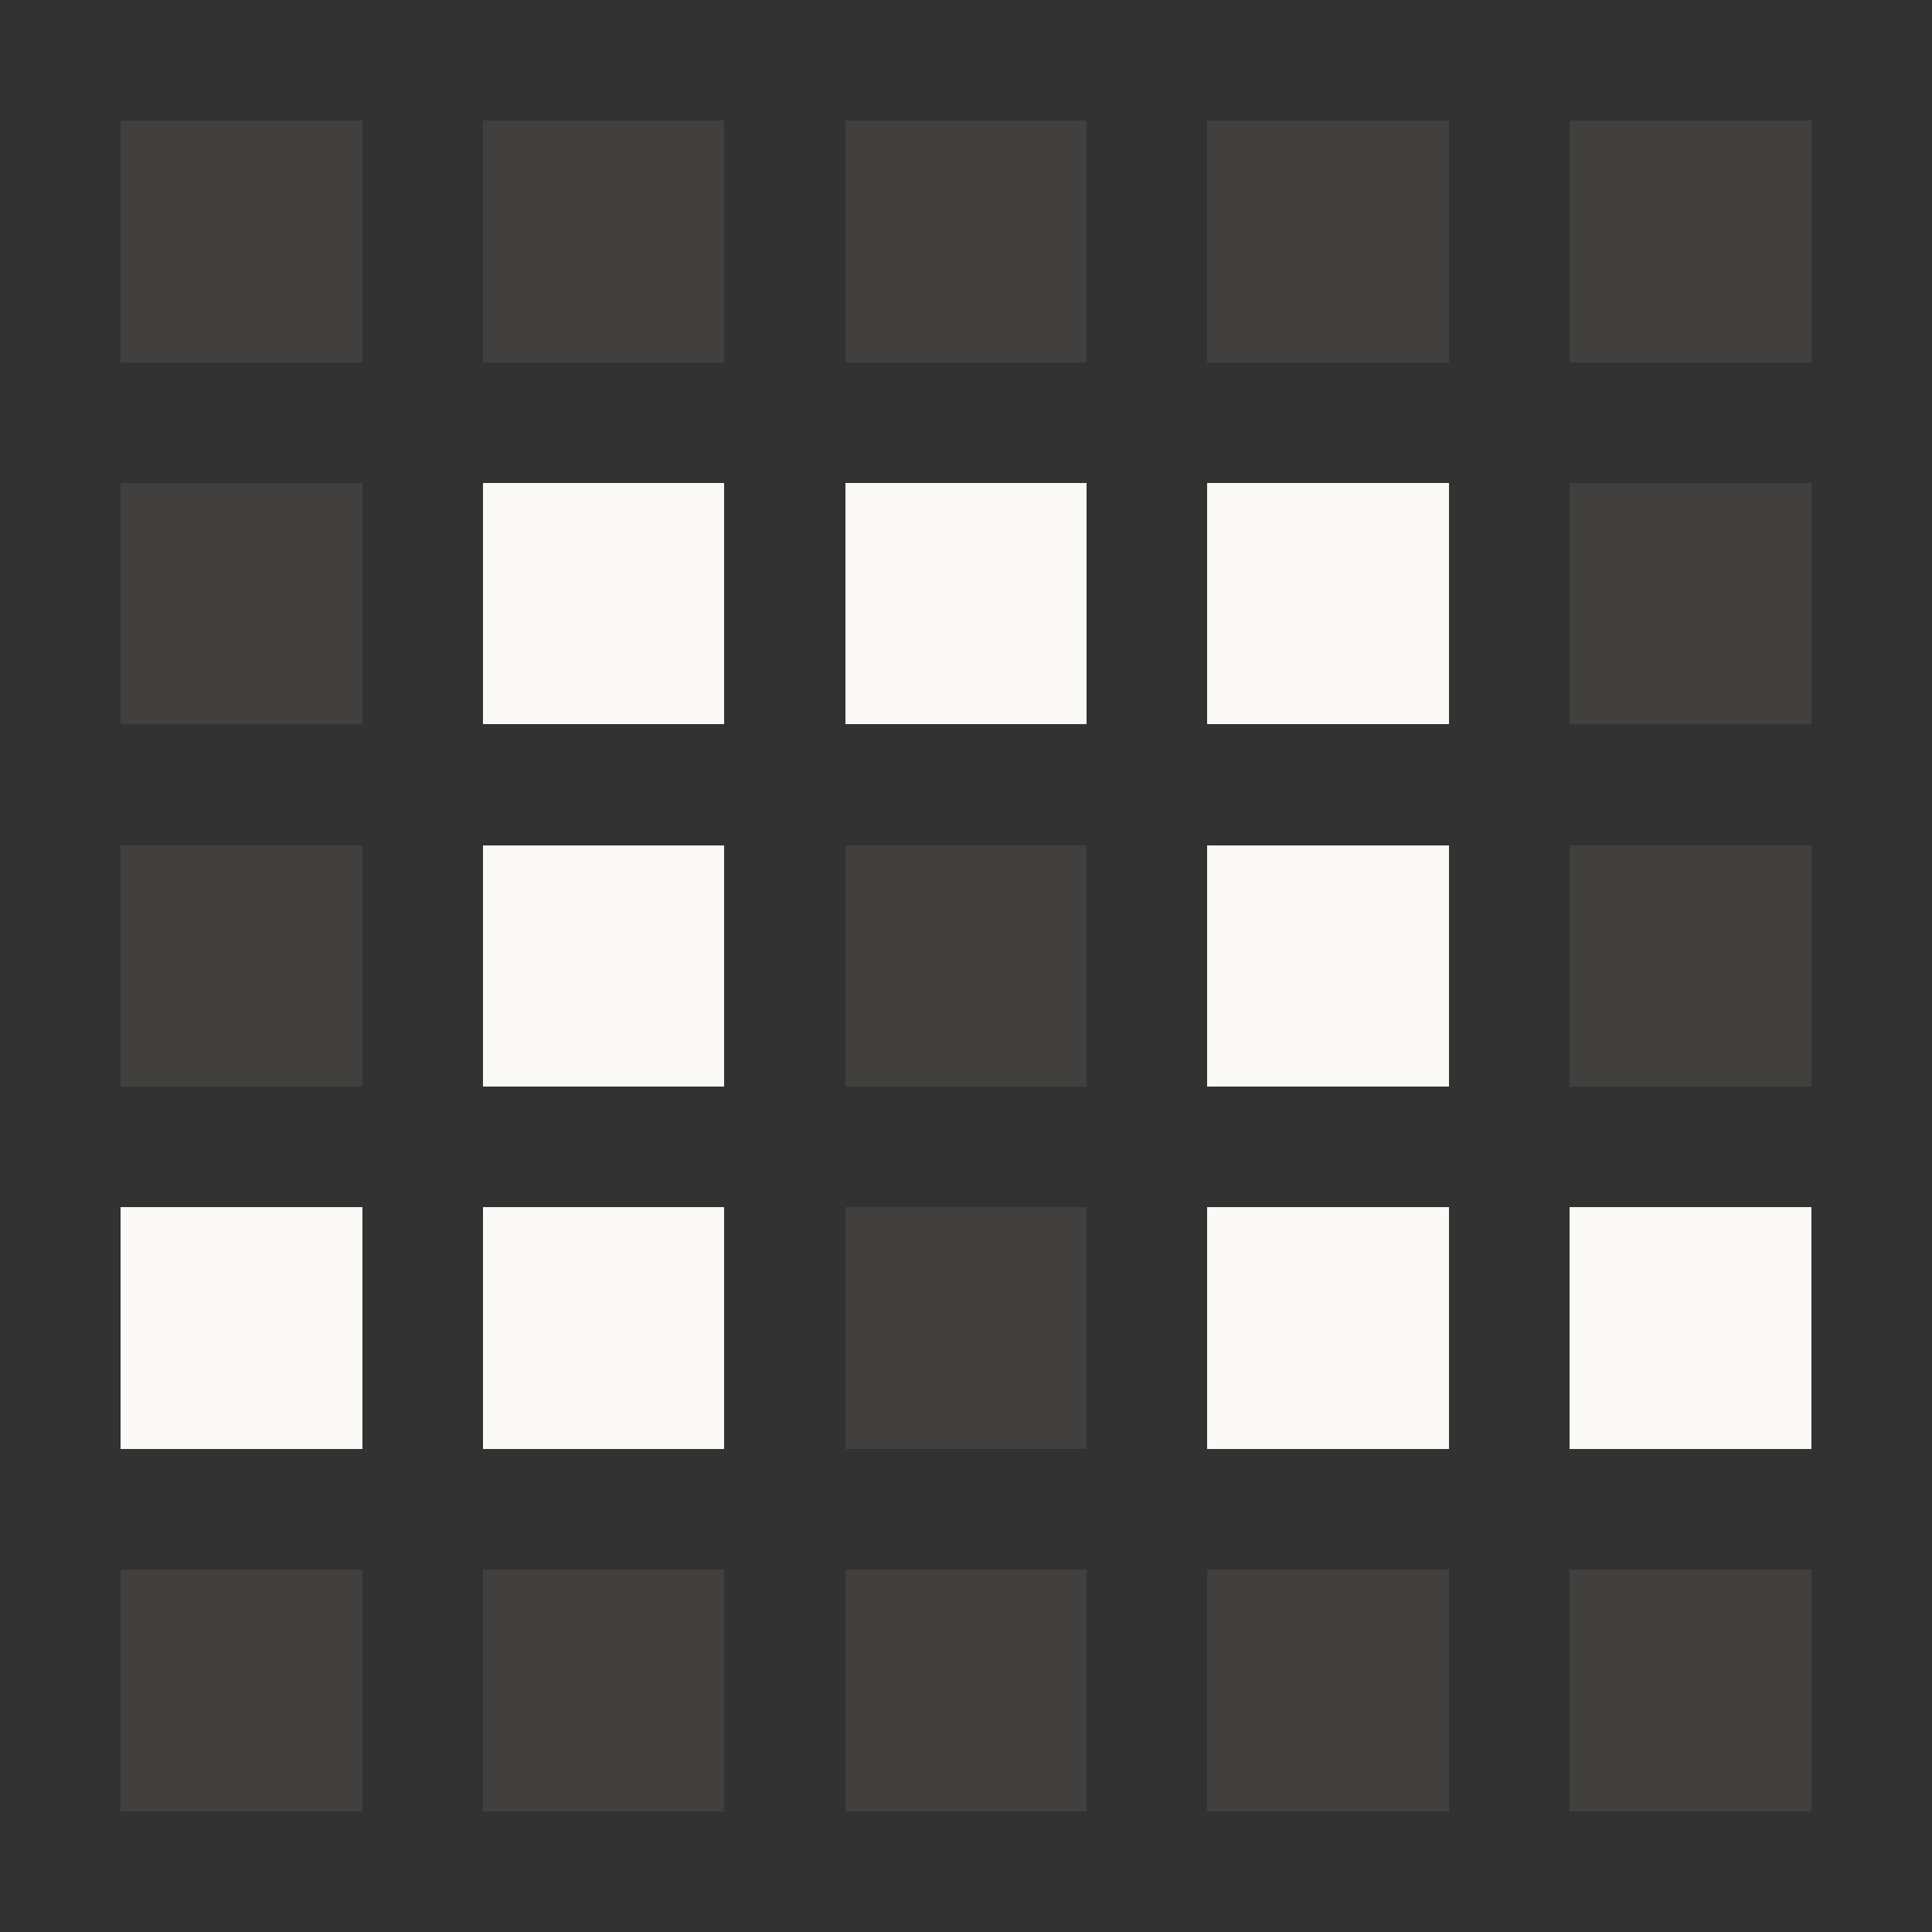
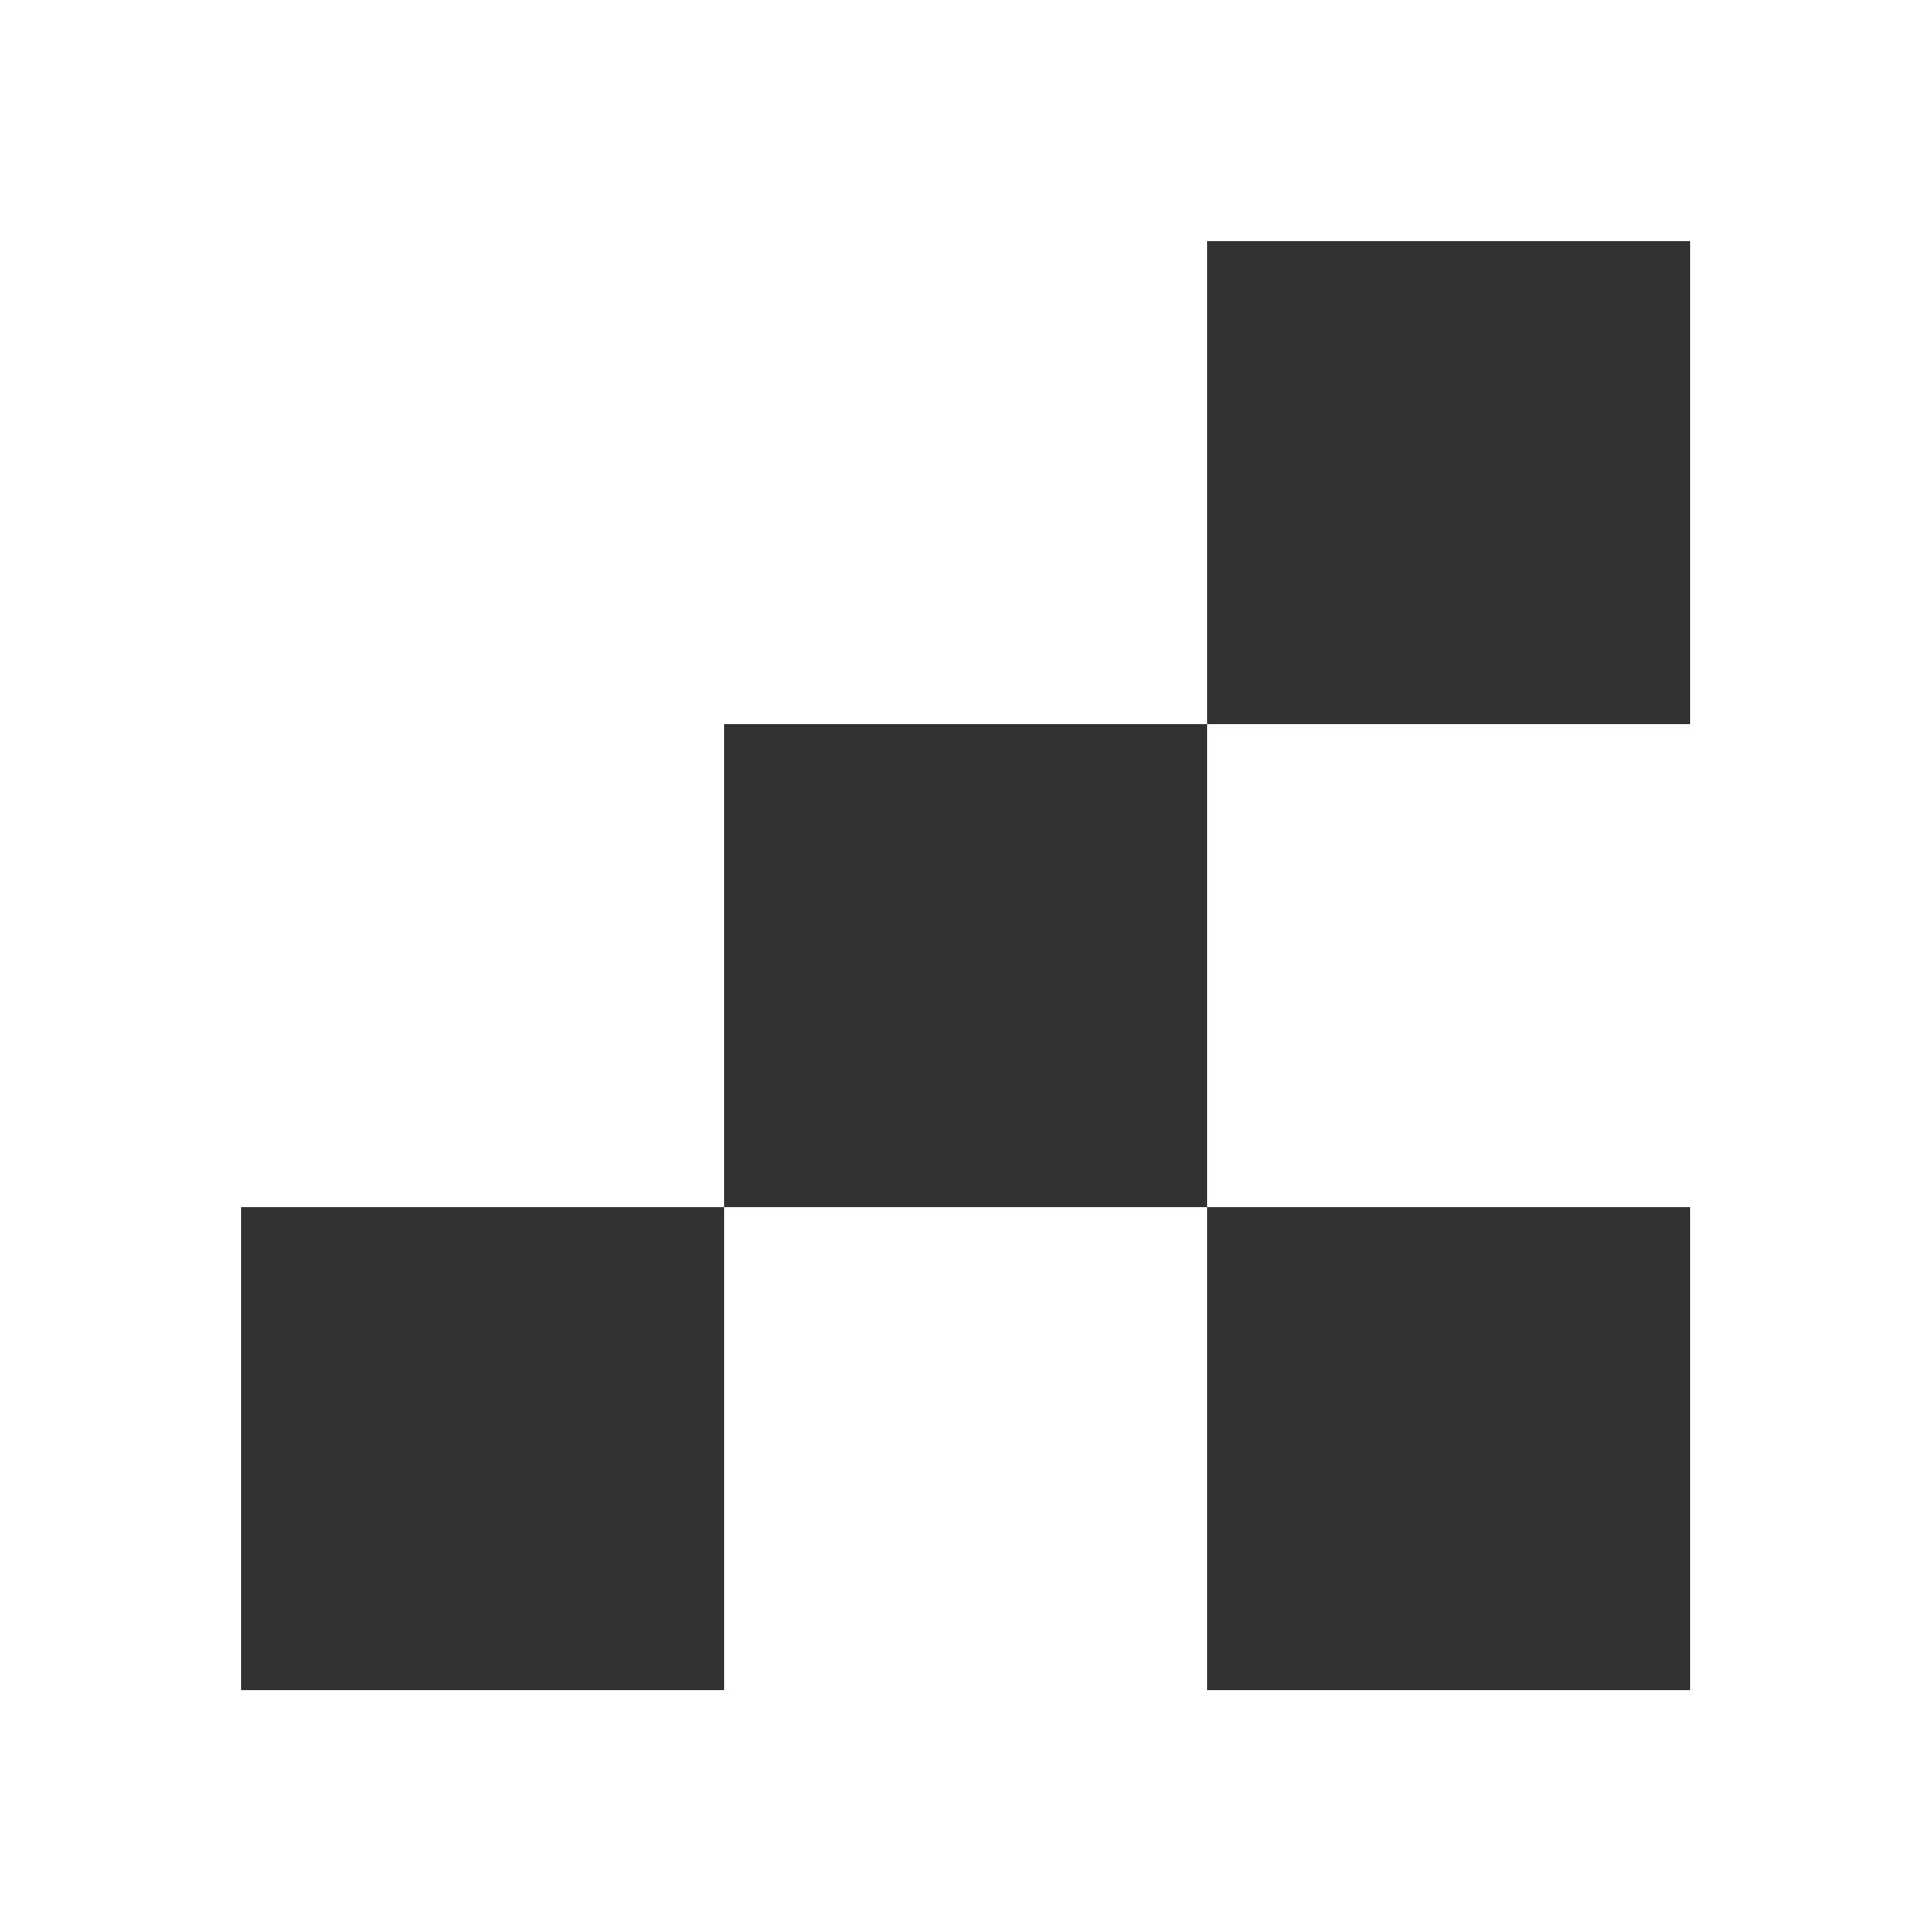
- <svg xmlns="http://www.w3.org/2000/svg" width="16" height="16" viewBox="0 0 32 32" shape-rendering="crispEdges" role="img" aria-label="Porch">
-   <rect width="32" height="32" fill="#323232" />
-   <g fill="#41403E">
-     <rect x="2" y="2" width="4" height="4" />
-     <rect x="8" y="2" width="4" height="4" />
-     <rect x="14" y="2" width="4" height="4" />
-     <rect x="20" y="2" width="4" height="4" />
-     <rect x="26" y="2" width="4" height="4" />
-     <rect x="2" y="8" width="4" height="4" />
-     <rect x="26" y="8" width="4" height="4" />
-     <rect x="2" y="14" width="4" height="4" />
-     <rect x="14" y="14" width="4" height="4" />
-     <rect x="26" y="14" width="4" height="4" />
-     <rect x="14" y="20" width="4" height="4" />
-     <rect x="2" y="26" width="4" height="4" />
-     <rect x="8" y="26" width="4" height="4" />
-     <rect x="14" y="26" width="4" height="4" />
-     <rect x="20" y="26" width="4" height="4" />
-     <rect x="26" y="26" width="4" height="4" />
-   </g>
-   <g fill="#FAF9F5">
-     <rect x="8" y="8" width="4" height="4" />
-     <rect x="14" y="8" width="4" height="4" />
-     <rect x="20" y="8" width="4" height="4" />
-     <rect x="8" y="14" width="4" height="4" />
-     <rect x="20" y="14" width="4" height="4" />
-     <rect x="2" y="20" width="4" height="4" />
-     <rect x="8" y="20" width="4" height="4" />
-     <rect x="20" y="20" width="4" height="4" />
-     <rect x="26" y="20" width="4" height="4" />
+ <svg xmlns="http://www.w3.org/2000/svg" width="16" height="16" viewBox="0 0 32 32" shape-rendering="crispEdges" role="img" aria-label="Alongside">
+   <g fill="#323232">
+     <rect x="20" y="4" width="8" height="8" />
+     <rect x="12" y="12" width="8" height="8" />
+     <rect x="4" y="20" width="8" height="8" />
+     <rect x="20" y="20" width="8" height="8" />
  </g>
</svg>
